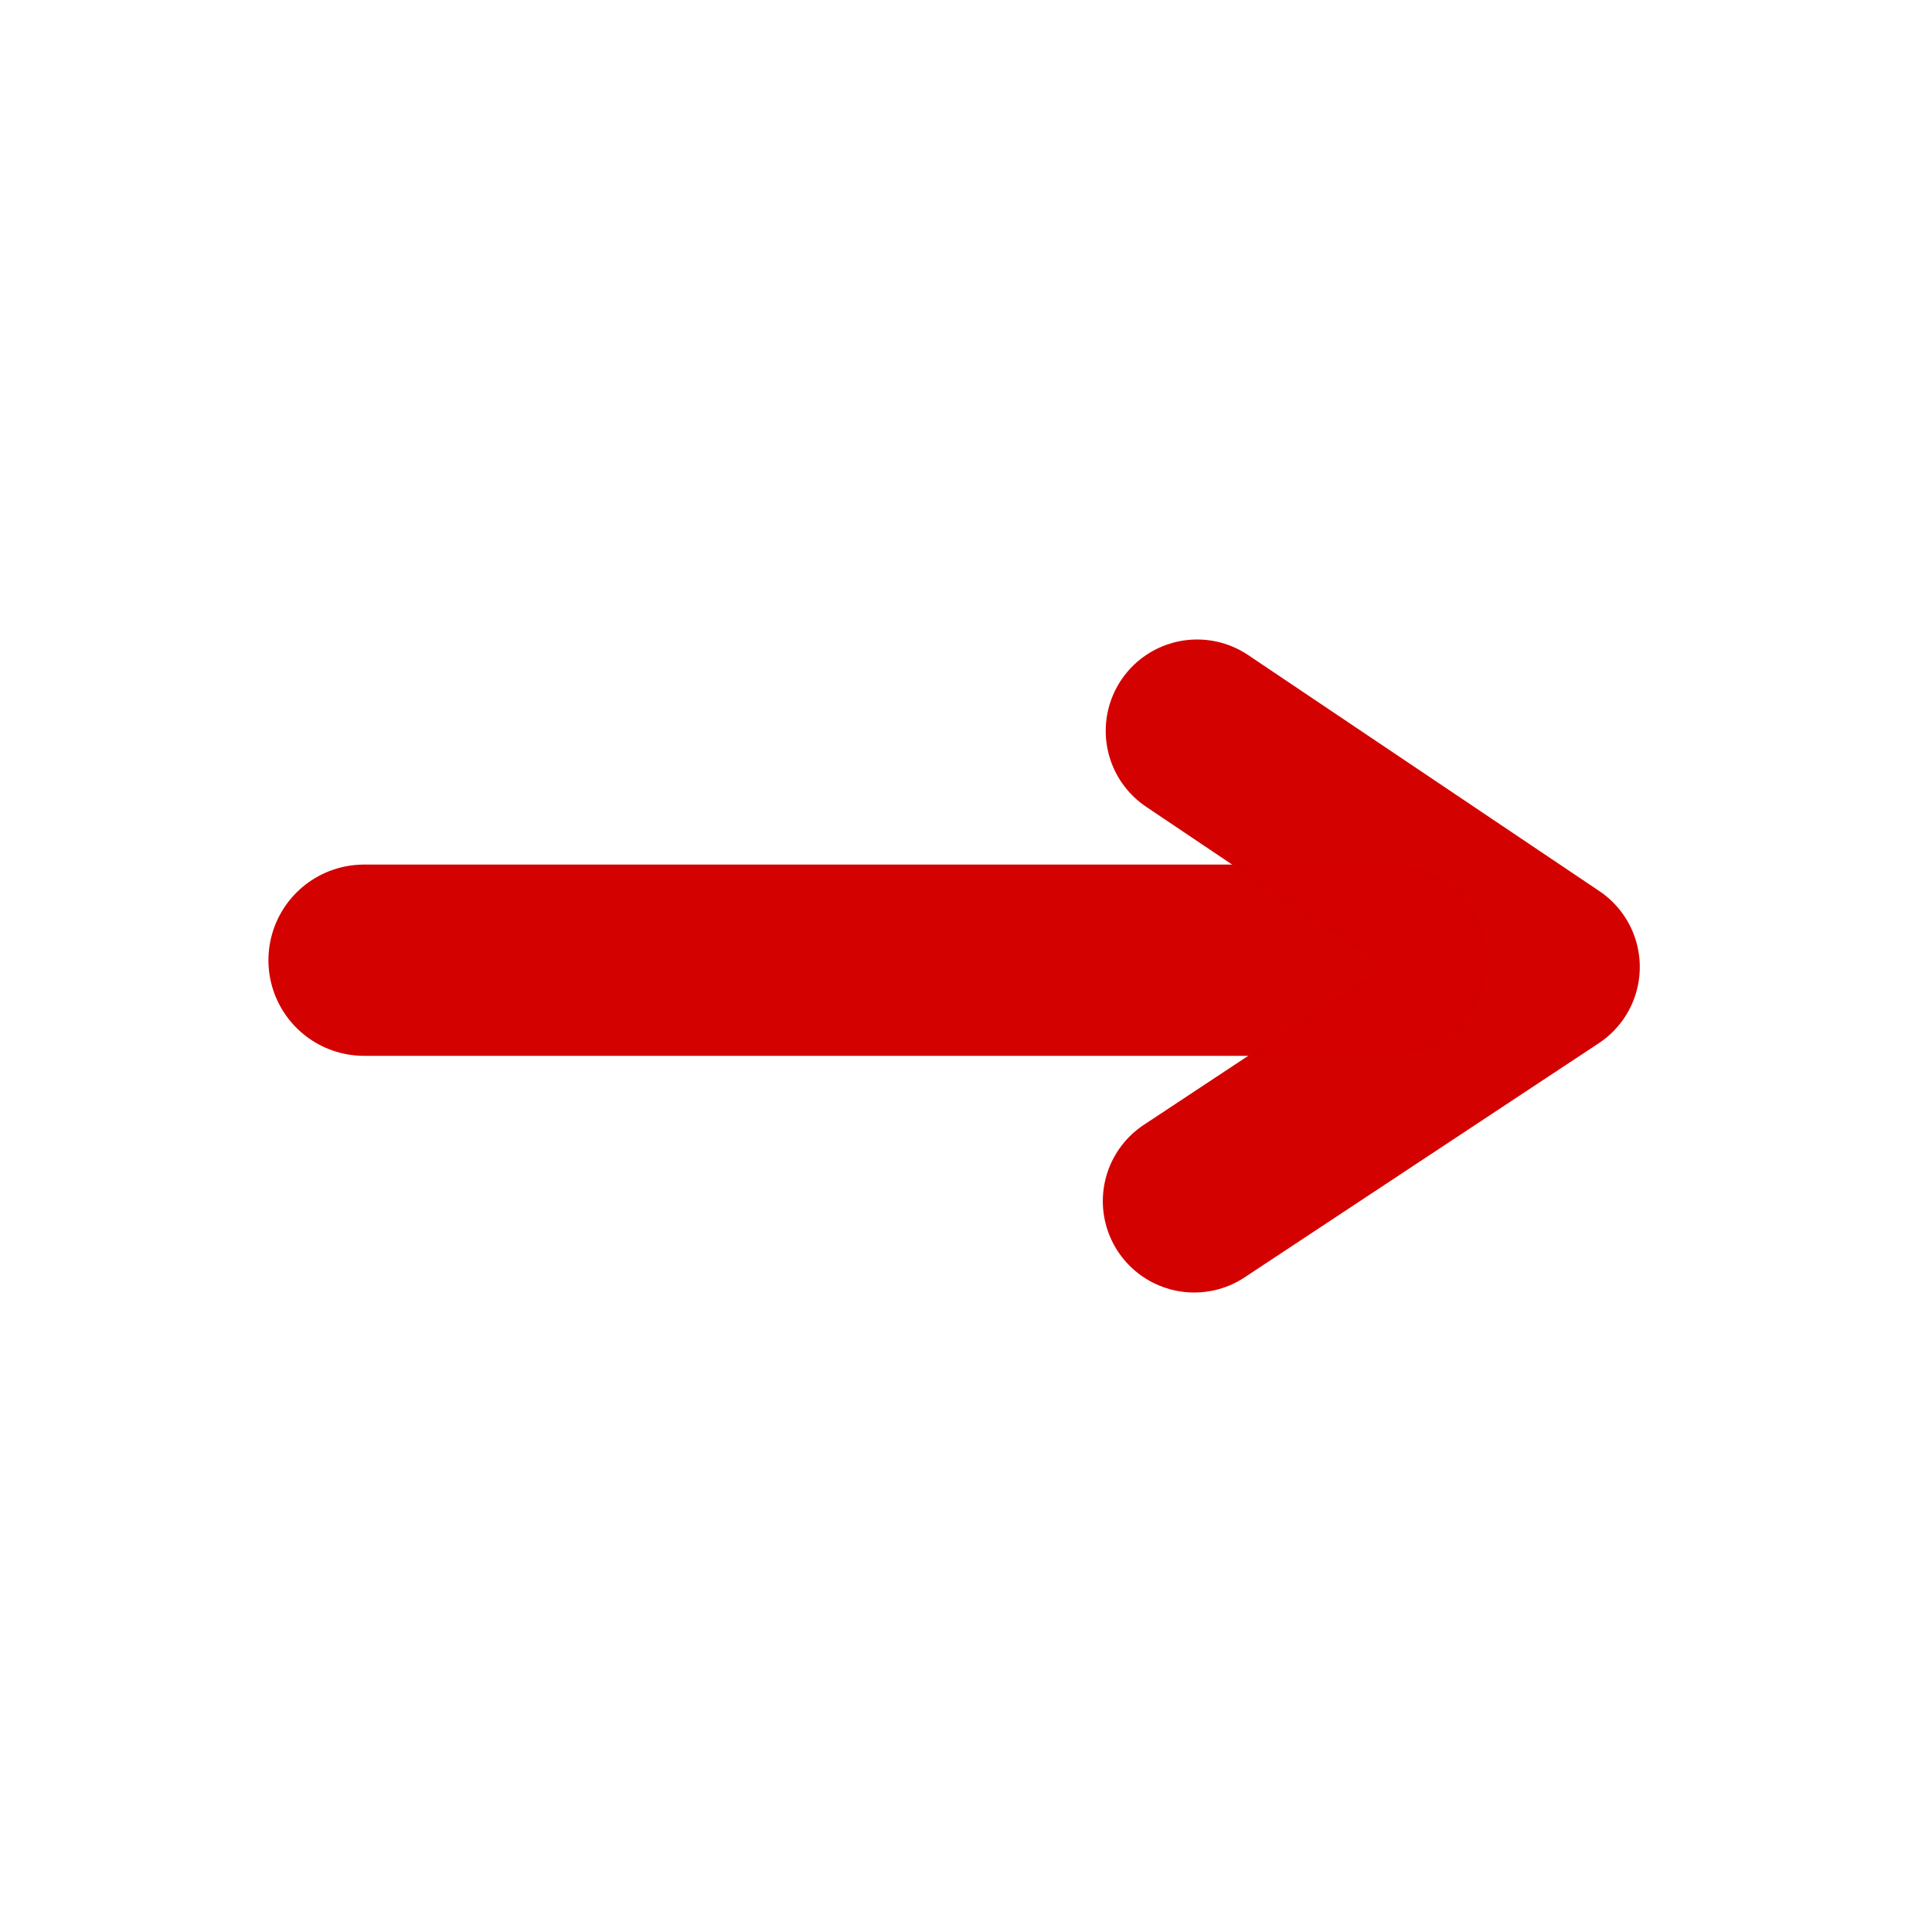
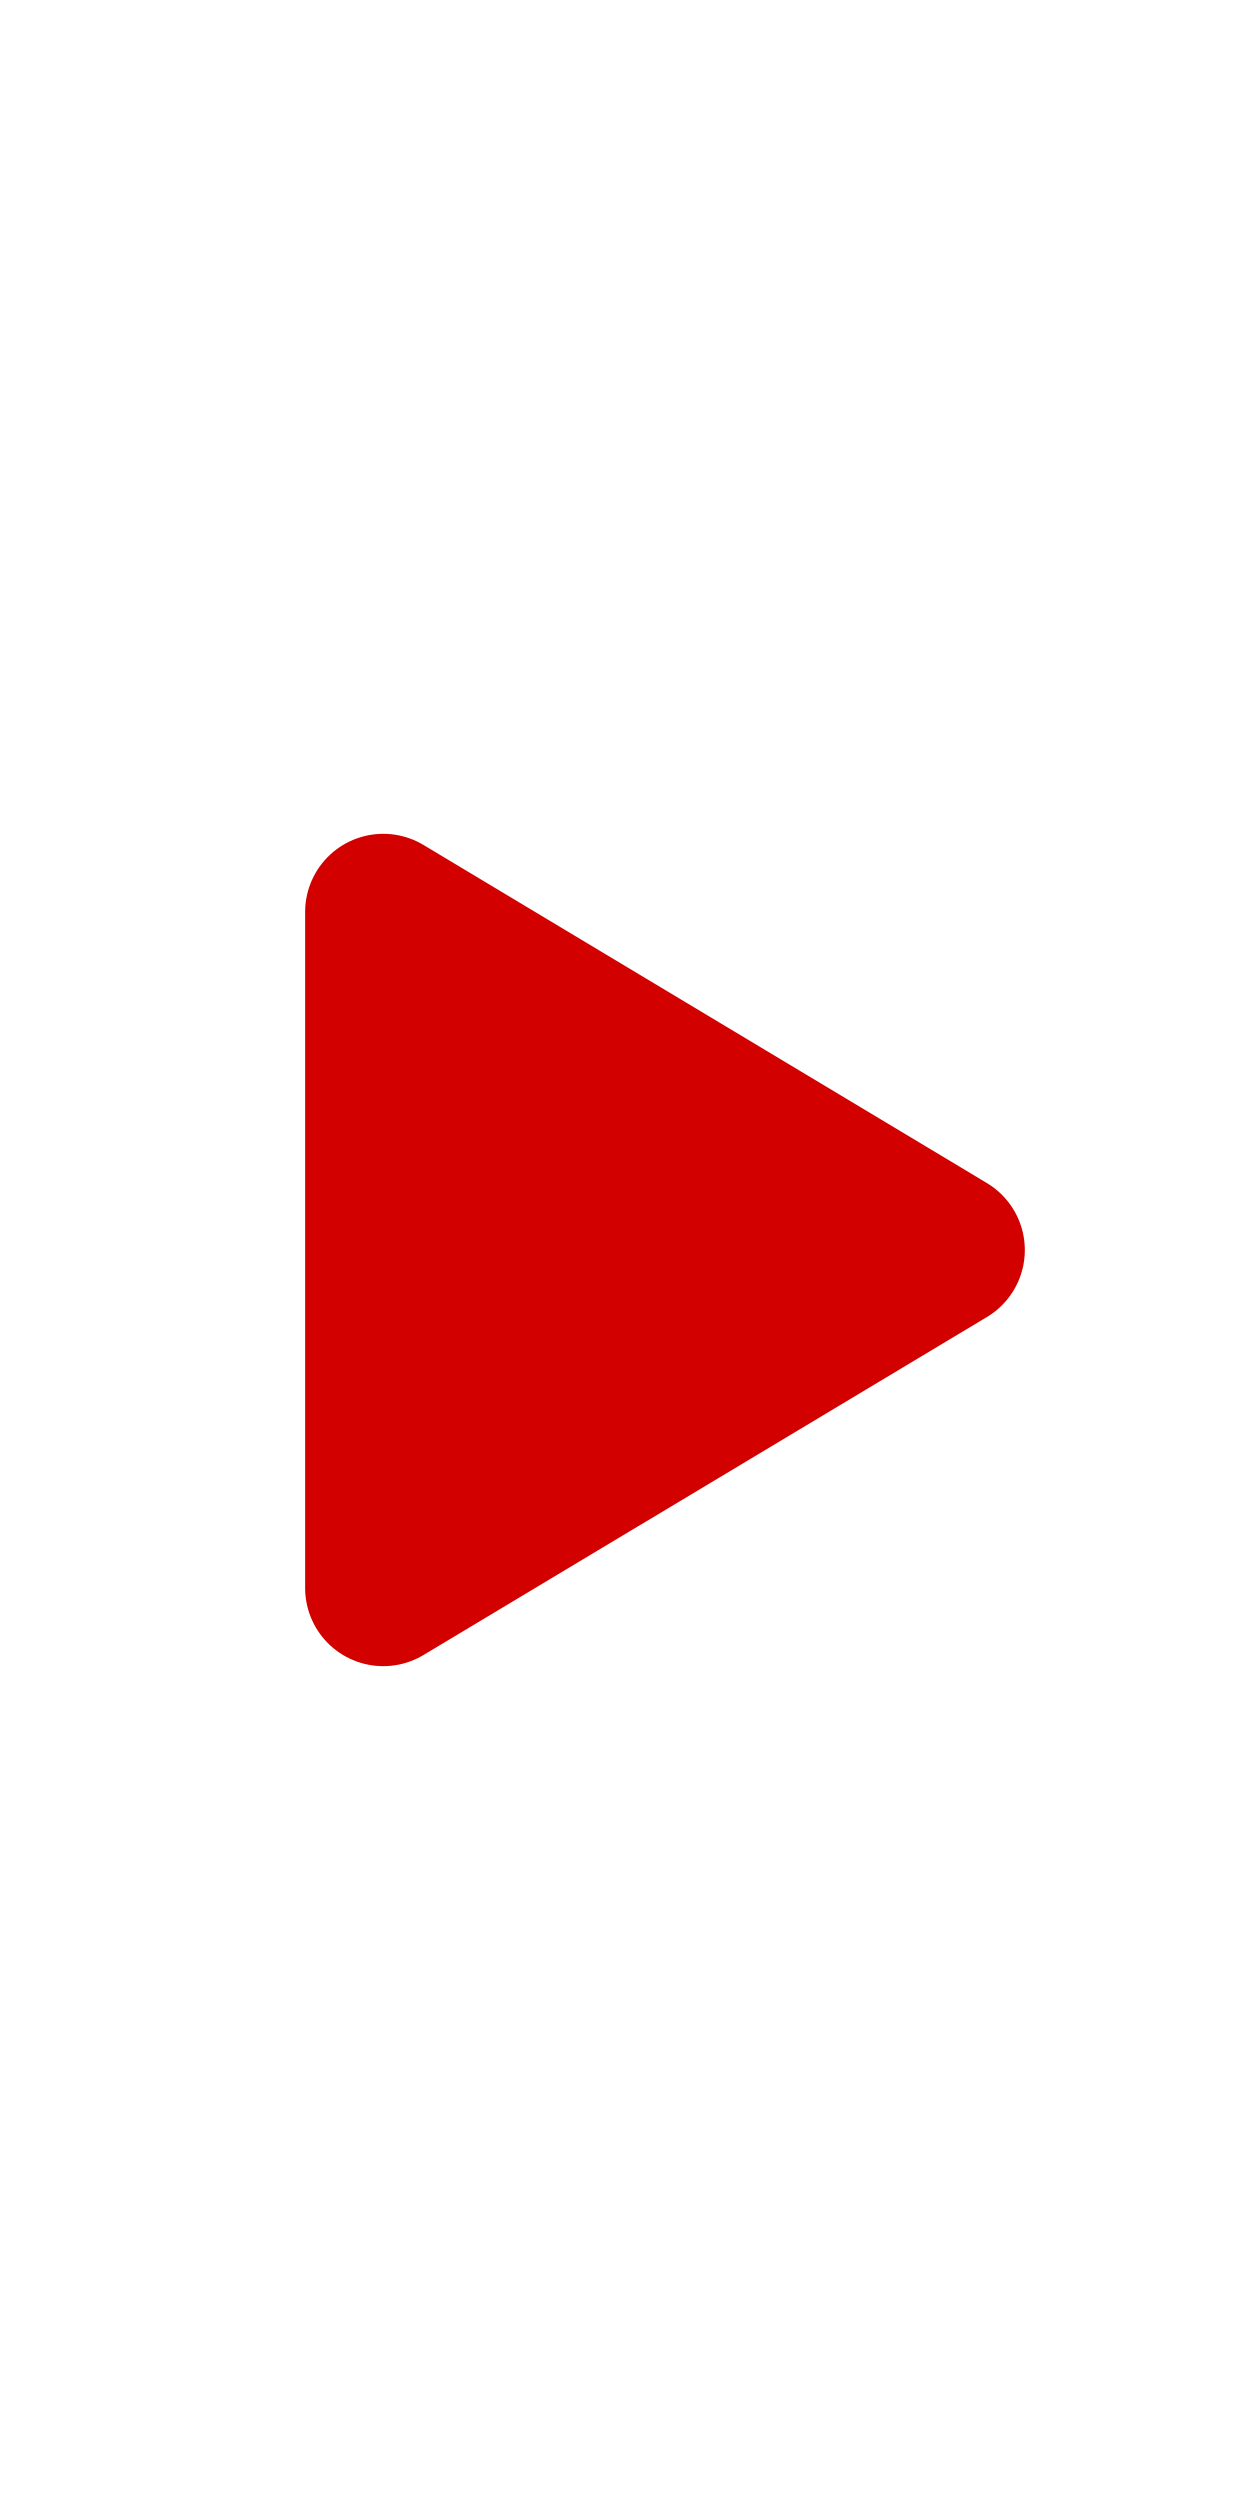
- <svg xmlns="http://www.w3.org/2000/svg" height="16" width="16" id="svg2" viewBox="0 0 16 16" version="1.1">
-   <defs id="defs14" />
-   <rect transform="scale(-1,-1)" y="-16" x="-20.5" height="16" width="24" id="rect814" style="opacity:0.995;fill:none;fill-opacity:1;stroke:none;stroke-width:1.764;stroke-linecap:round;stroke-linejoin:round;stroke-miterlimit:4;stroke-dasharray:none;stroke-dashoffset:0;stroke-opacity:1;marker:none" />
-   <path id="path4490" d="m 3.015,7.952 8.512,0" style="fill:none;stroke:#d40101;stroke-width:1.584;stroke-linecap:round;stroke-linejoin:miter;stroke-opacity:1" />
-   <path id="rect4774" d="M 9.914,6.053 12.823,8.008 9.89,9.947" style="opacity:0.995;fill:none;fill-opacity:1;stroke:#d40000;stroke-width:1.514;stroke-linecap:round;stroke-linejoin:round;stroke-miterlimit:4;stroke-dasharray:none;stroke-dashoffset:0;stroke-opacity:1;marker:none" />
+ <svg xmlns="http://www.w3.org/2000/svg" width="8px" height="16px" viewBox="0 0 8 16" version="1.1">
+   <g id="Page-1" stroke="none" stroke-width="1" fill="none" fill-rule="evenodd" stroke-linecap="round" stroke-linejoin="round">
+     <g id="Icon" transform="translate(2.092303, 5.197008)" fill="#D30000" stroke="#D30000">
+       <polygon id="Triangle" transform="translate(2.16359, 2.802992) rotate(90) translate(-2.16359, -2.802992) " points="2.164 1 4.327 4.606 0 4.606" />
+     </g>
+   </g>
</svg>
